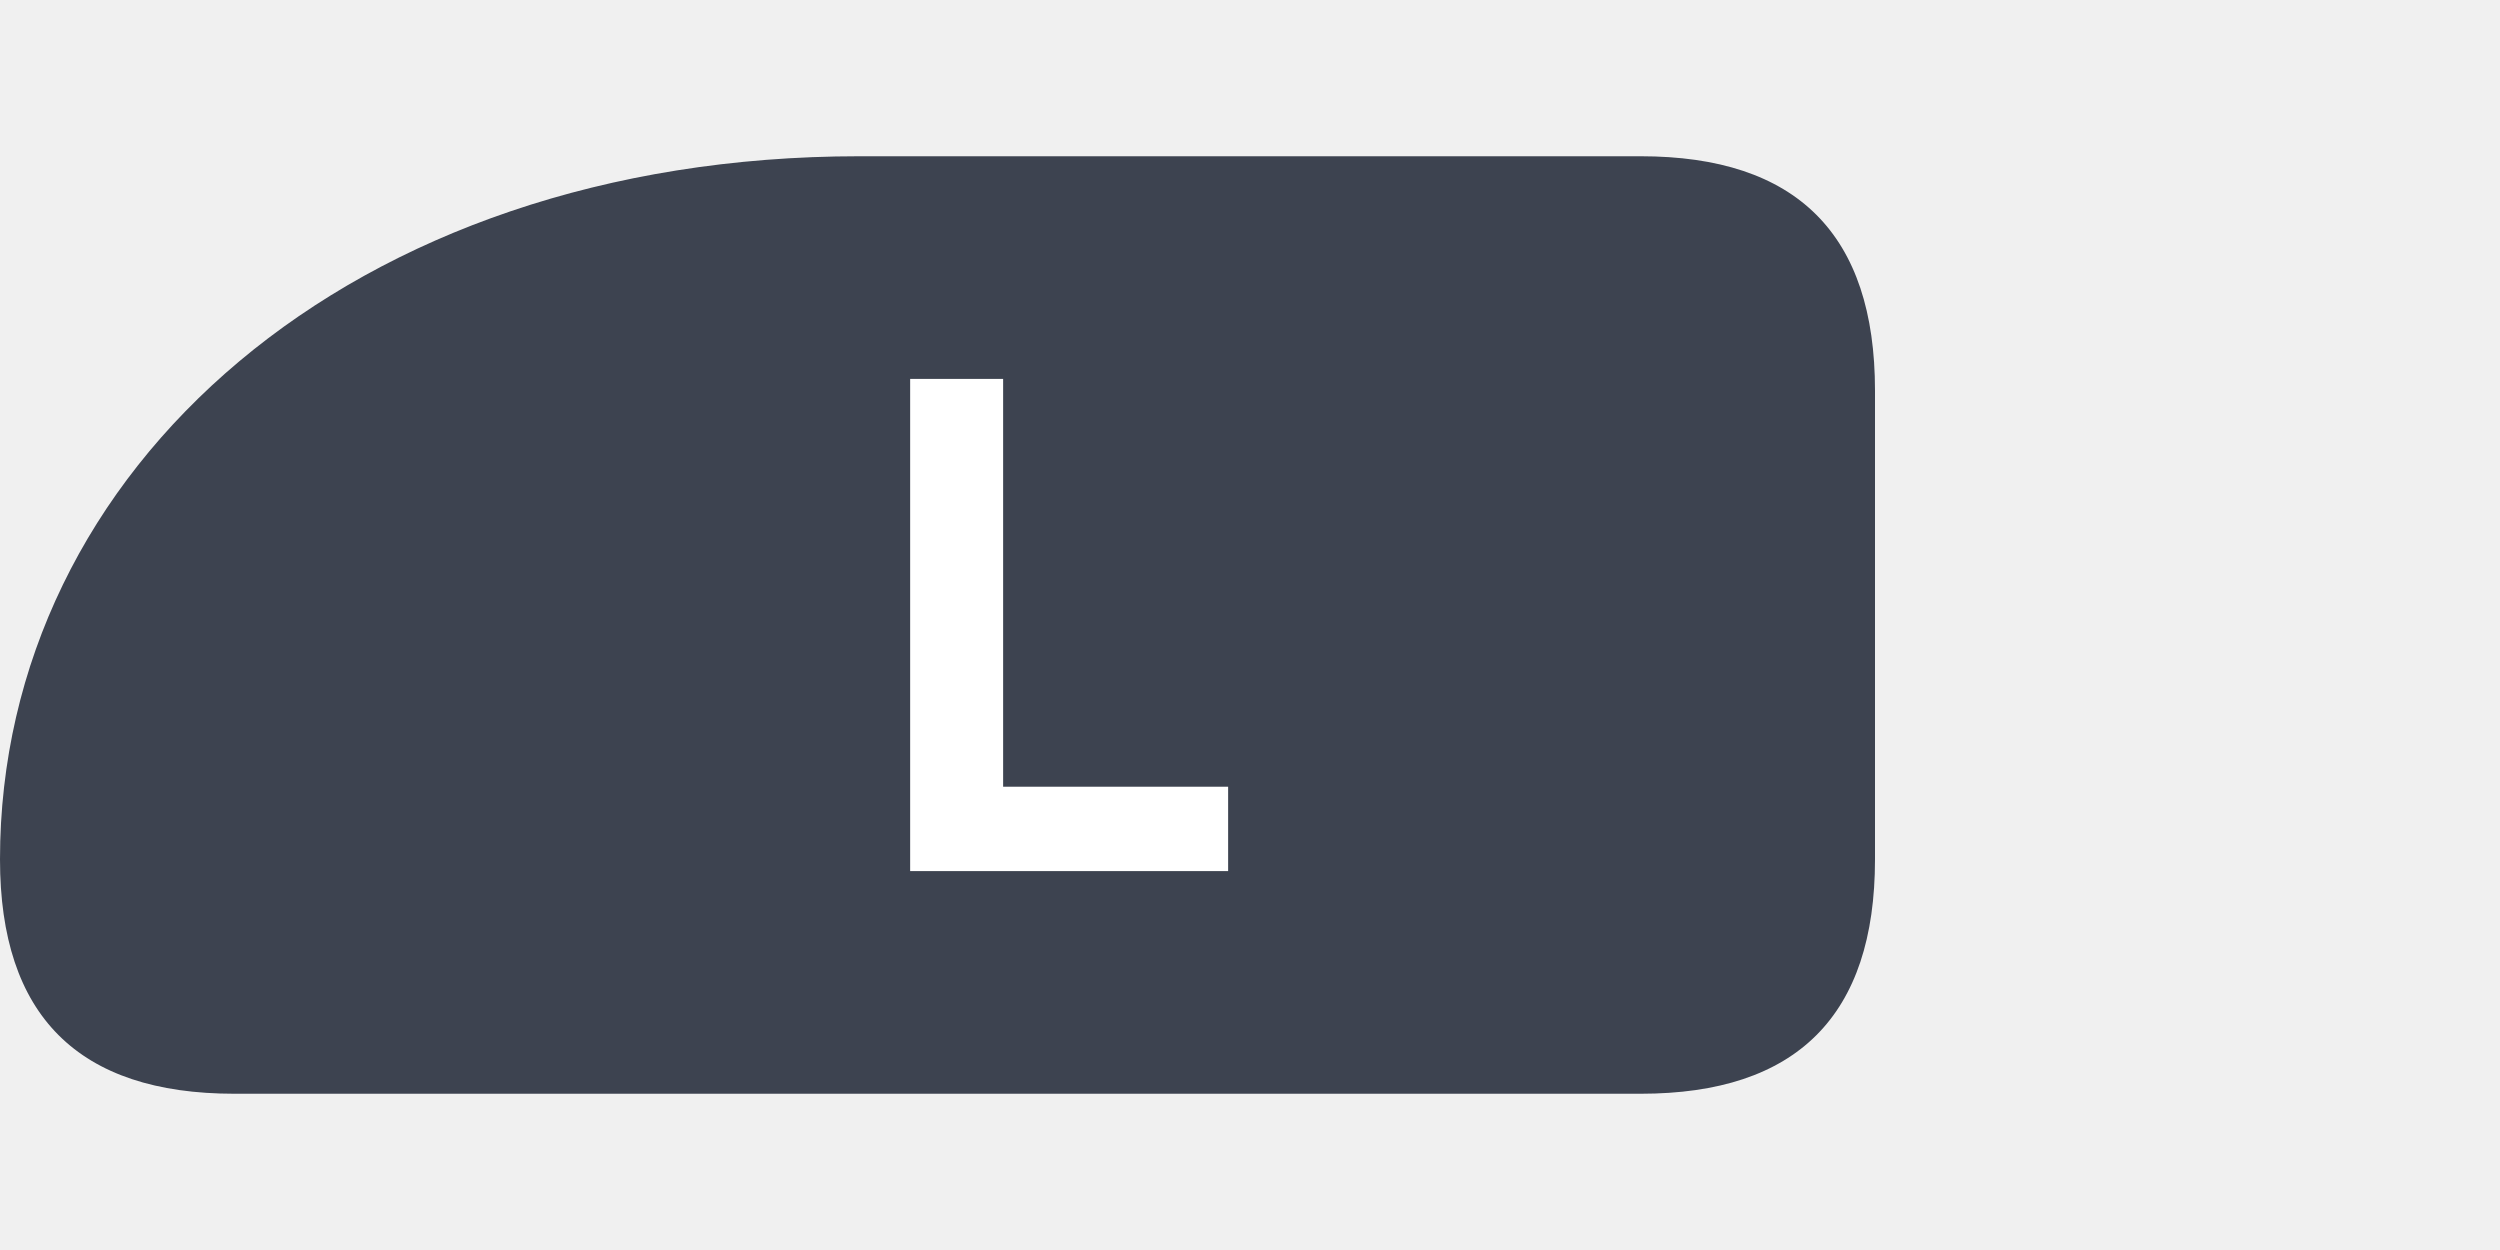
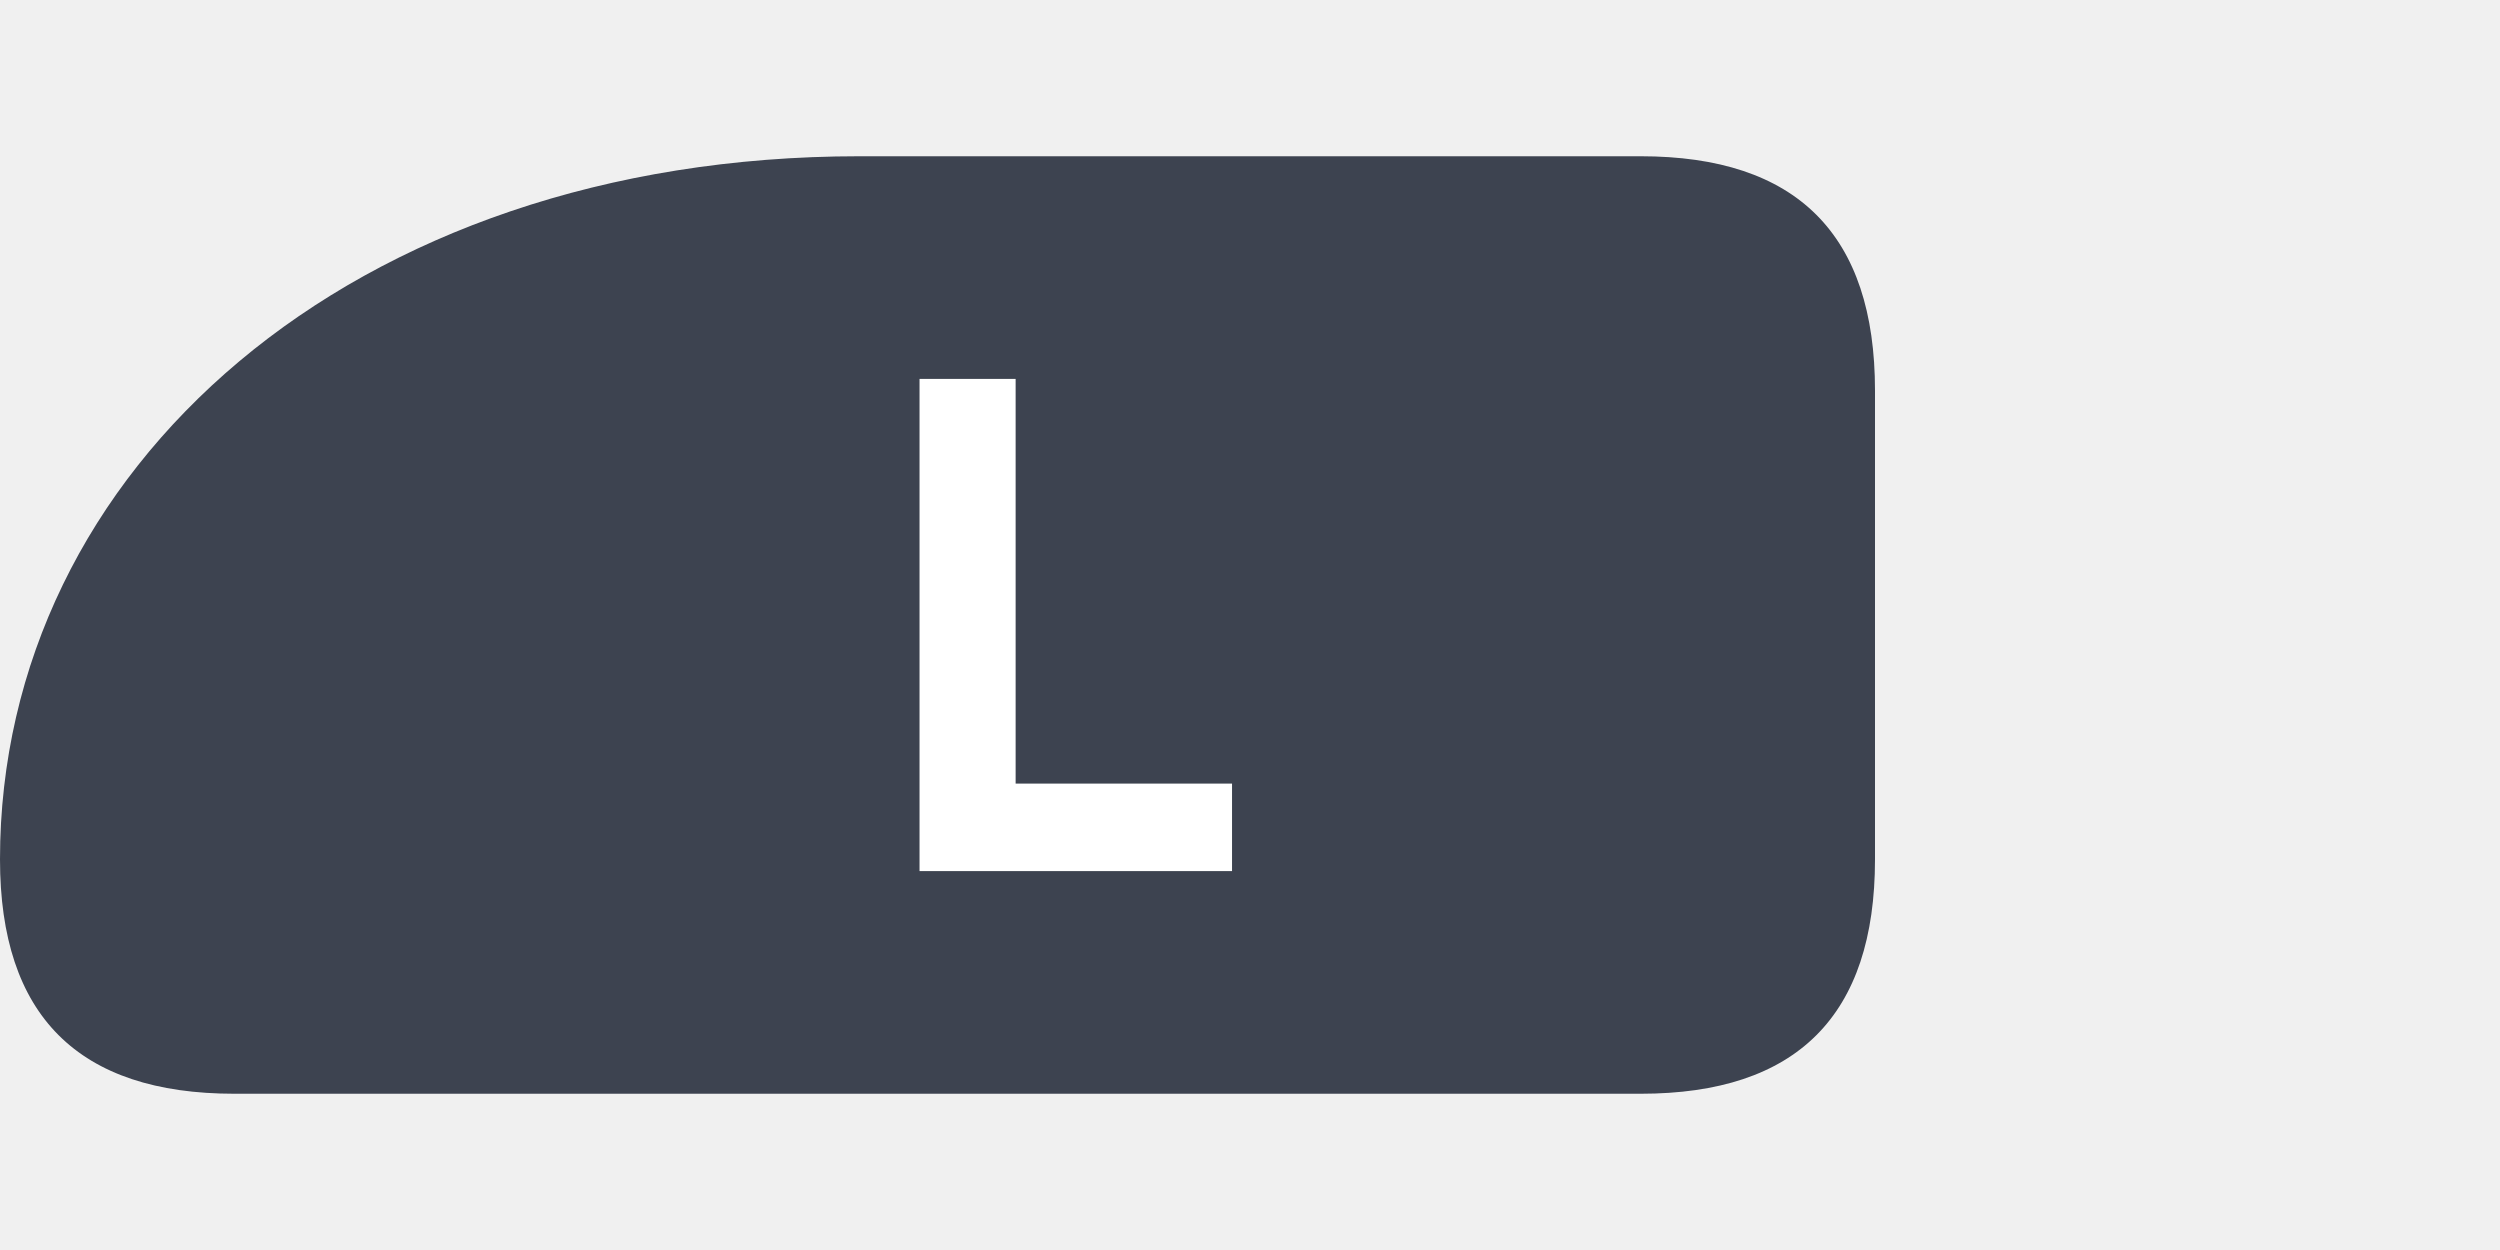
<svg xmlns="http://www.w3.org/2000/svg" width="32" height="16" viewBox="0 0 32 16">
  <path d="M11 2 L21 2 Q24 2 24 5 L24 11 Q24 14 21 14 L3 14 Q0 14 0 11 C0 6 4.5 2 11 2 Z" fill="#3d4350" />
-   <path d="M15.72 11.15L11.65 11.15L11.65 4.85L12.84 4.85L12.84 10.07L15.72 10.07" fill="#ffffff" />
+   <path d="M15.77 11.15L11.77 11.15L11.77 4.85L13 4.85L13 10.03L15.77 10.03" fill="#ffffff" />
</svg>
